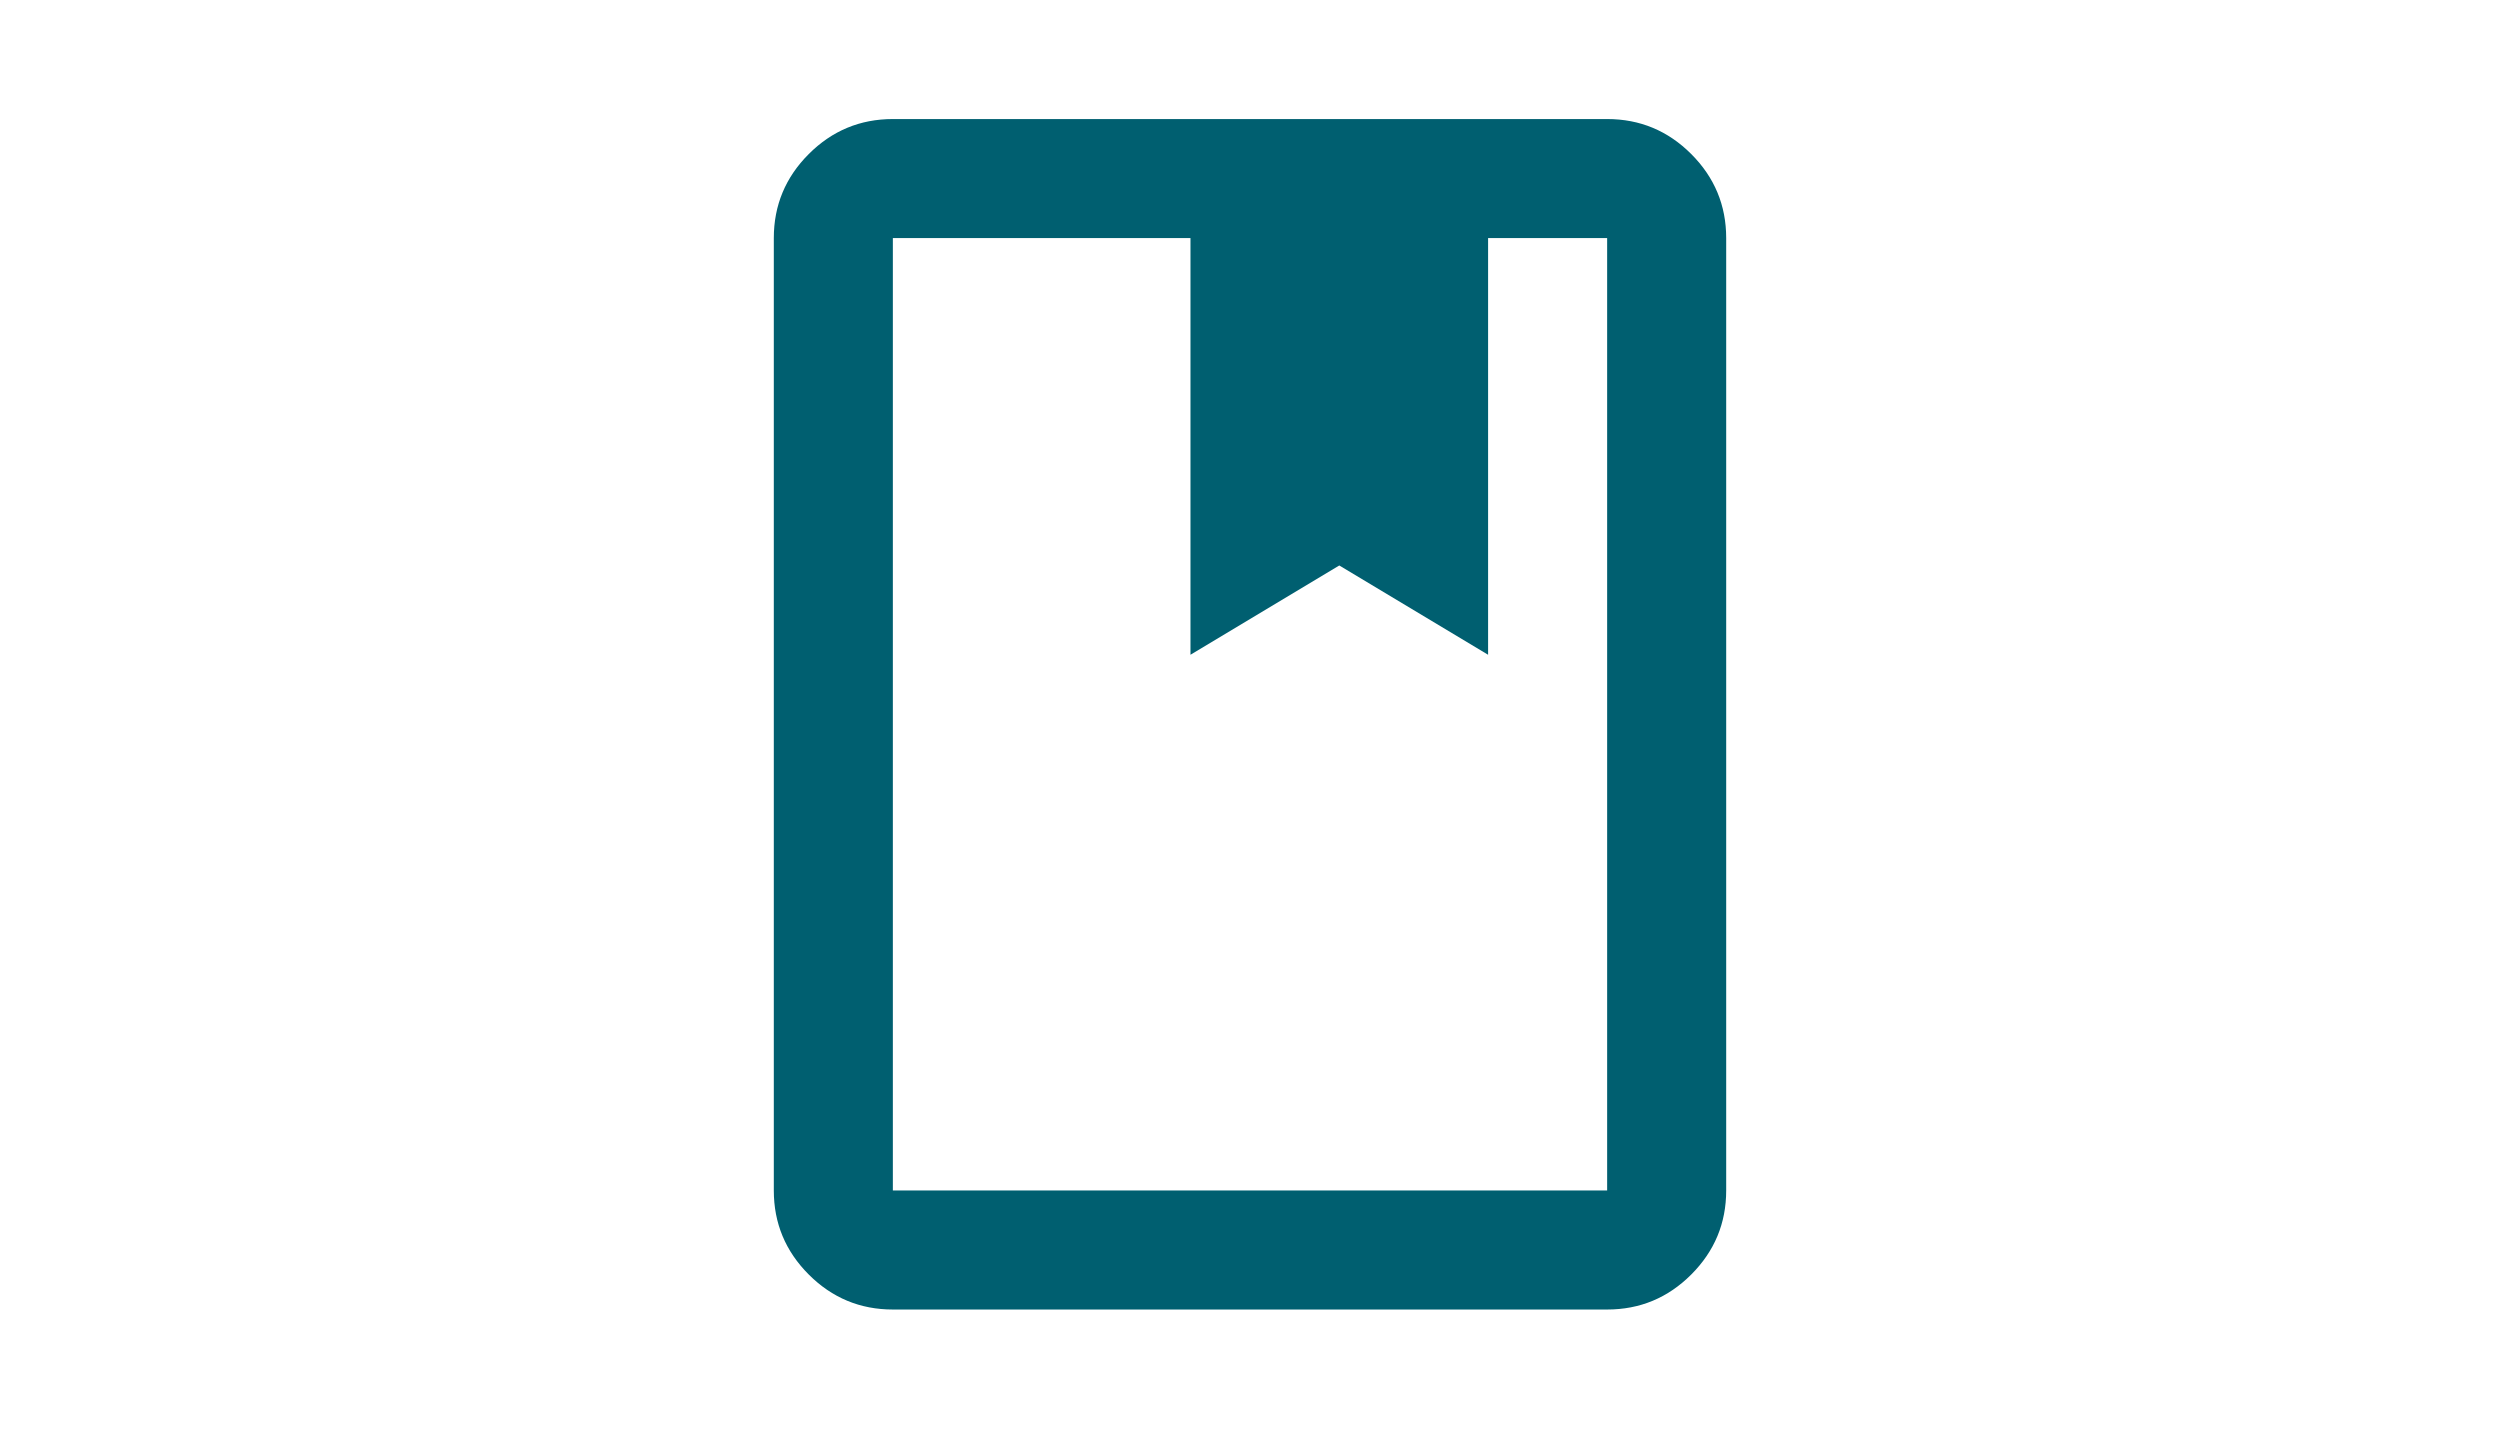
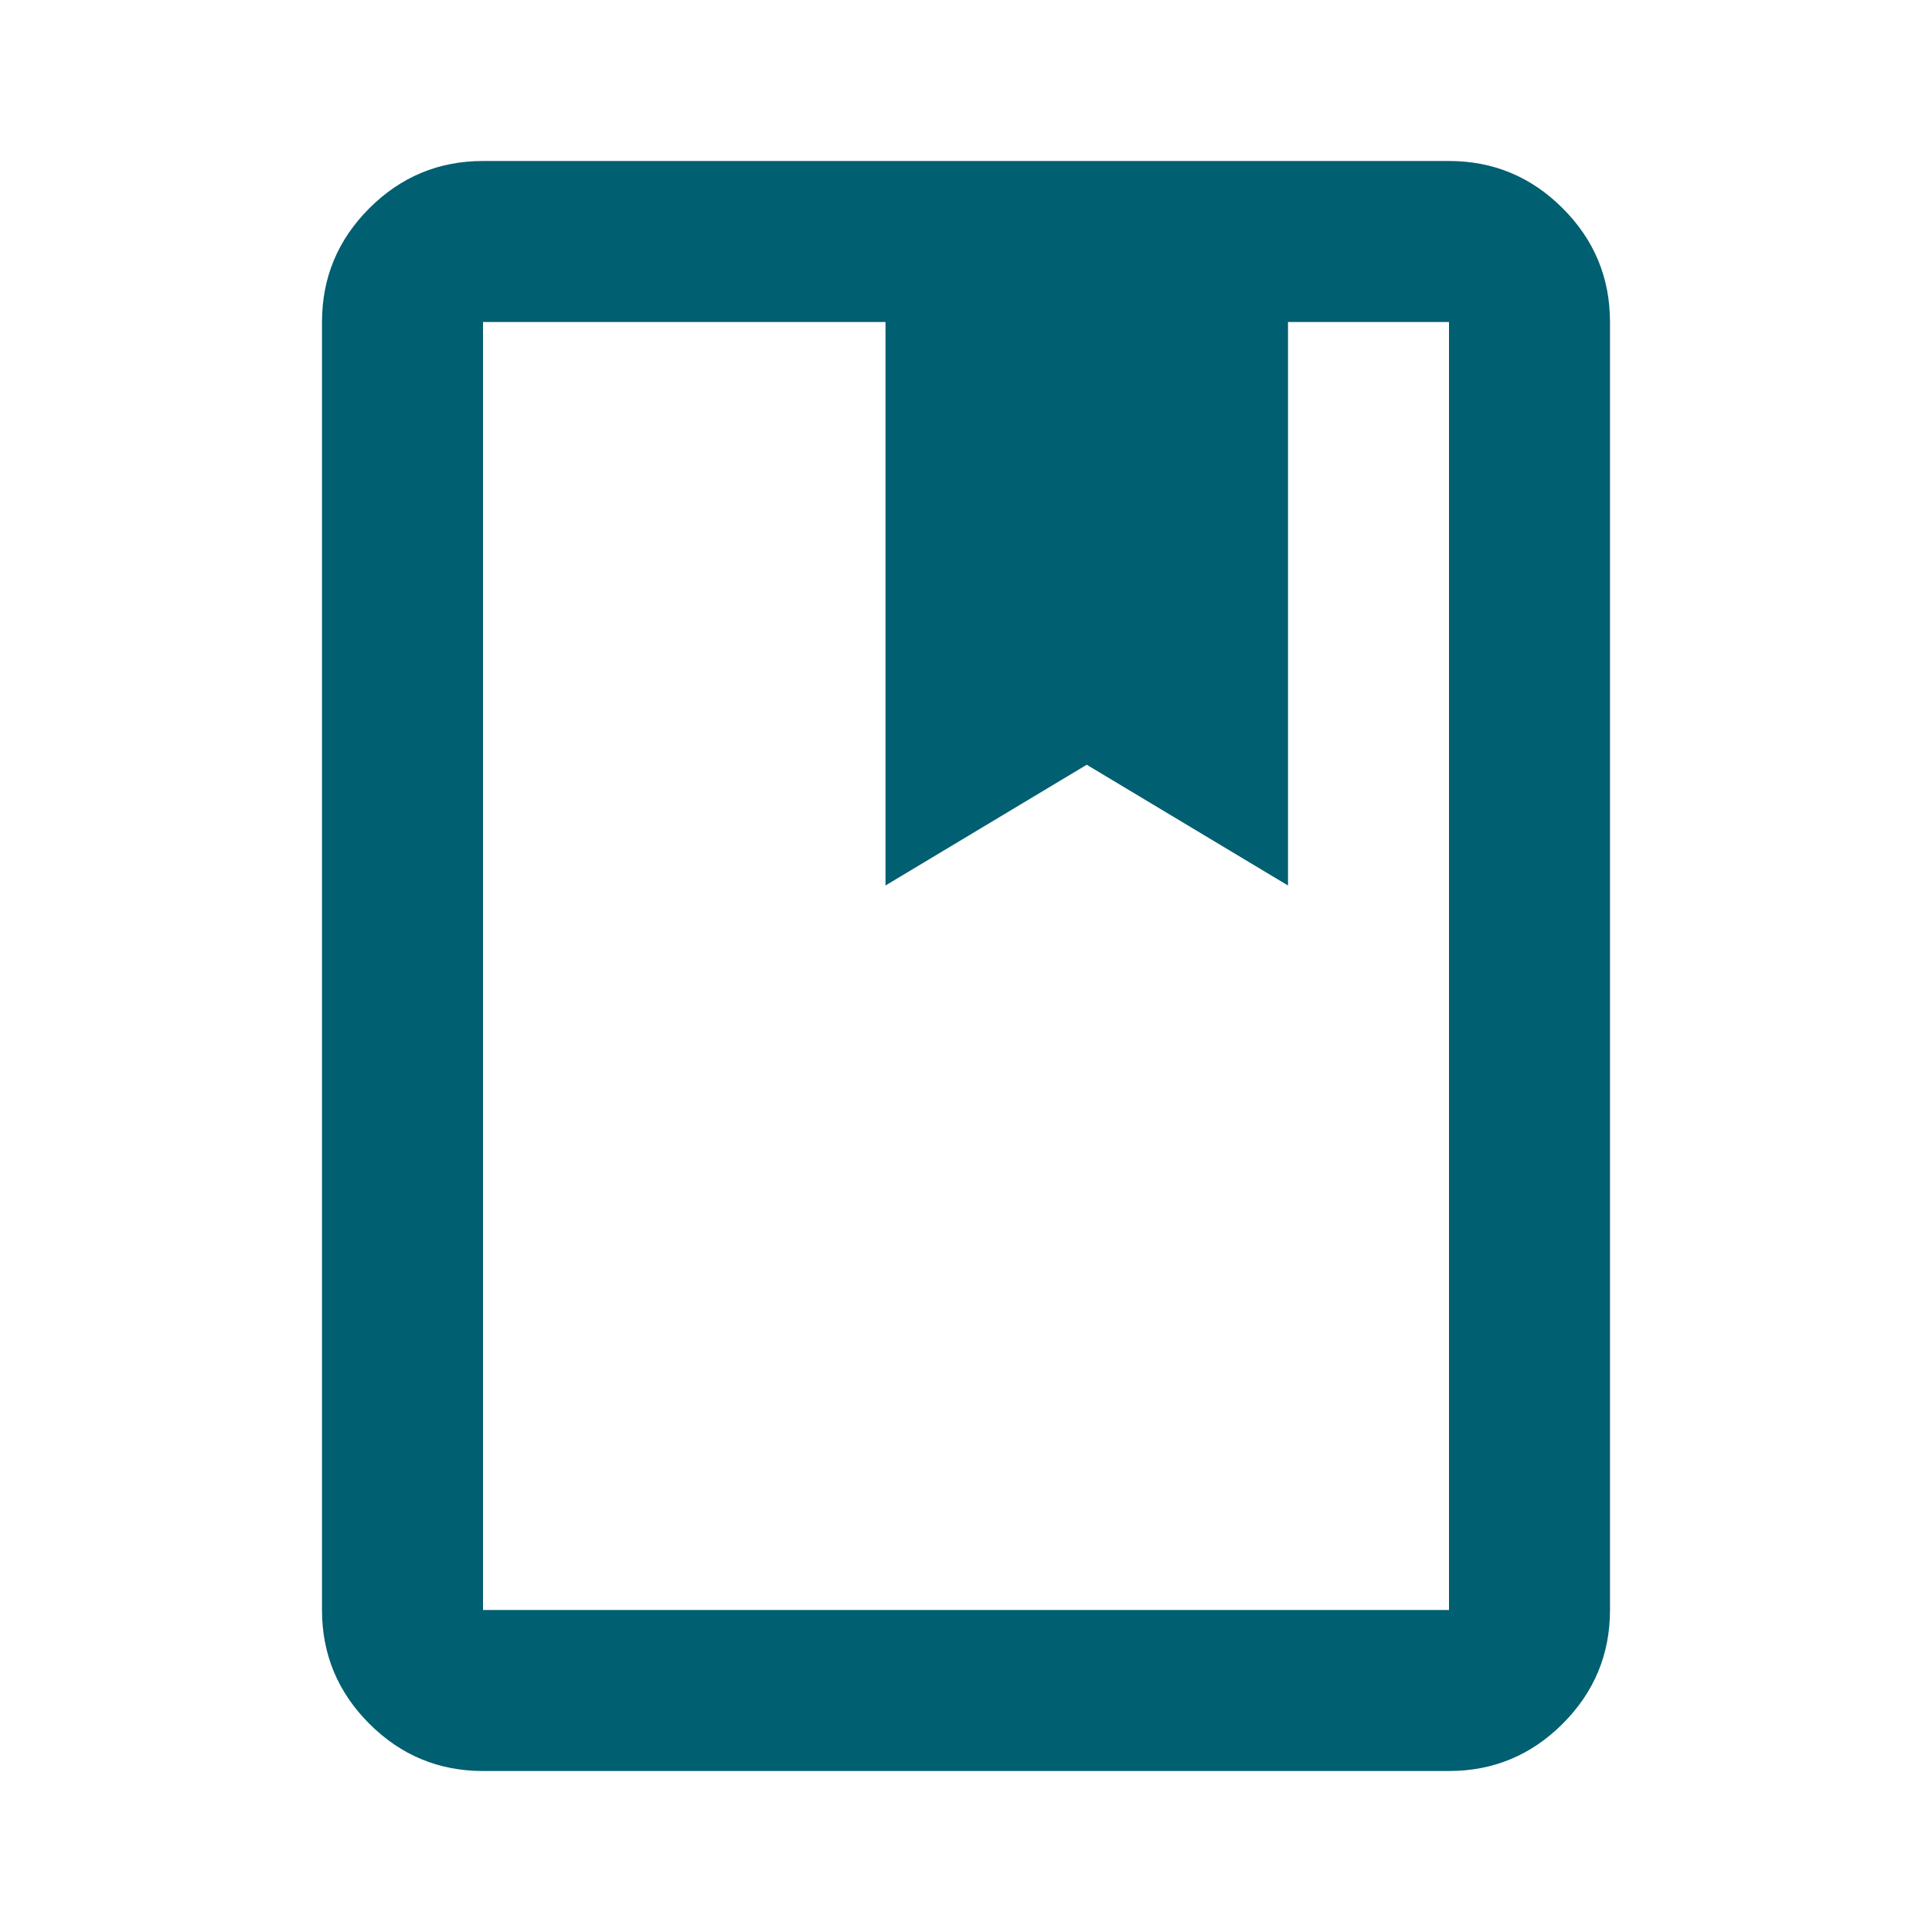
- <svg xmlns="http://www.w3.org/2000/svg" height="24px" viewBox="0 -960 960 960" width="42px" fill="#005F70">
+ <svg xmlns="http://www.w3.org/2000/svg" height="24px" viewBox="0 -960 960 960" width="24px" fill="#005F70">
  <path d="M240-80q-33 0-56.5-23.5T160-160v-640q0-33 23.5-56.5T240-880h480q33 0 56.5 23.5T800-800v640q0 33-23.5 56.5T720-80H240Zm0-80h480v-640h-80v280l-100-60-100 60v-280H240v640Zm0 0v-640 640Zm200-360 100-60 100 60-100-60-100 60Z" />
</svg>
